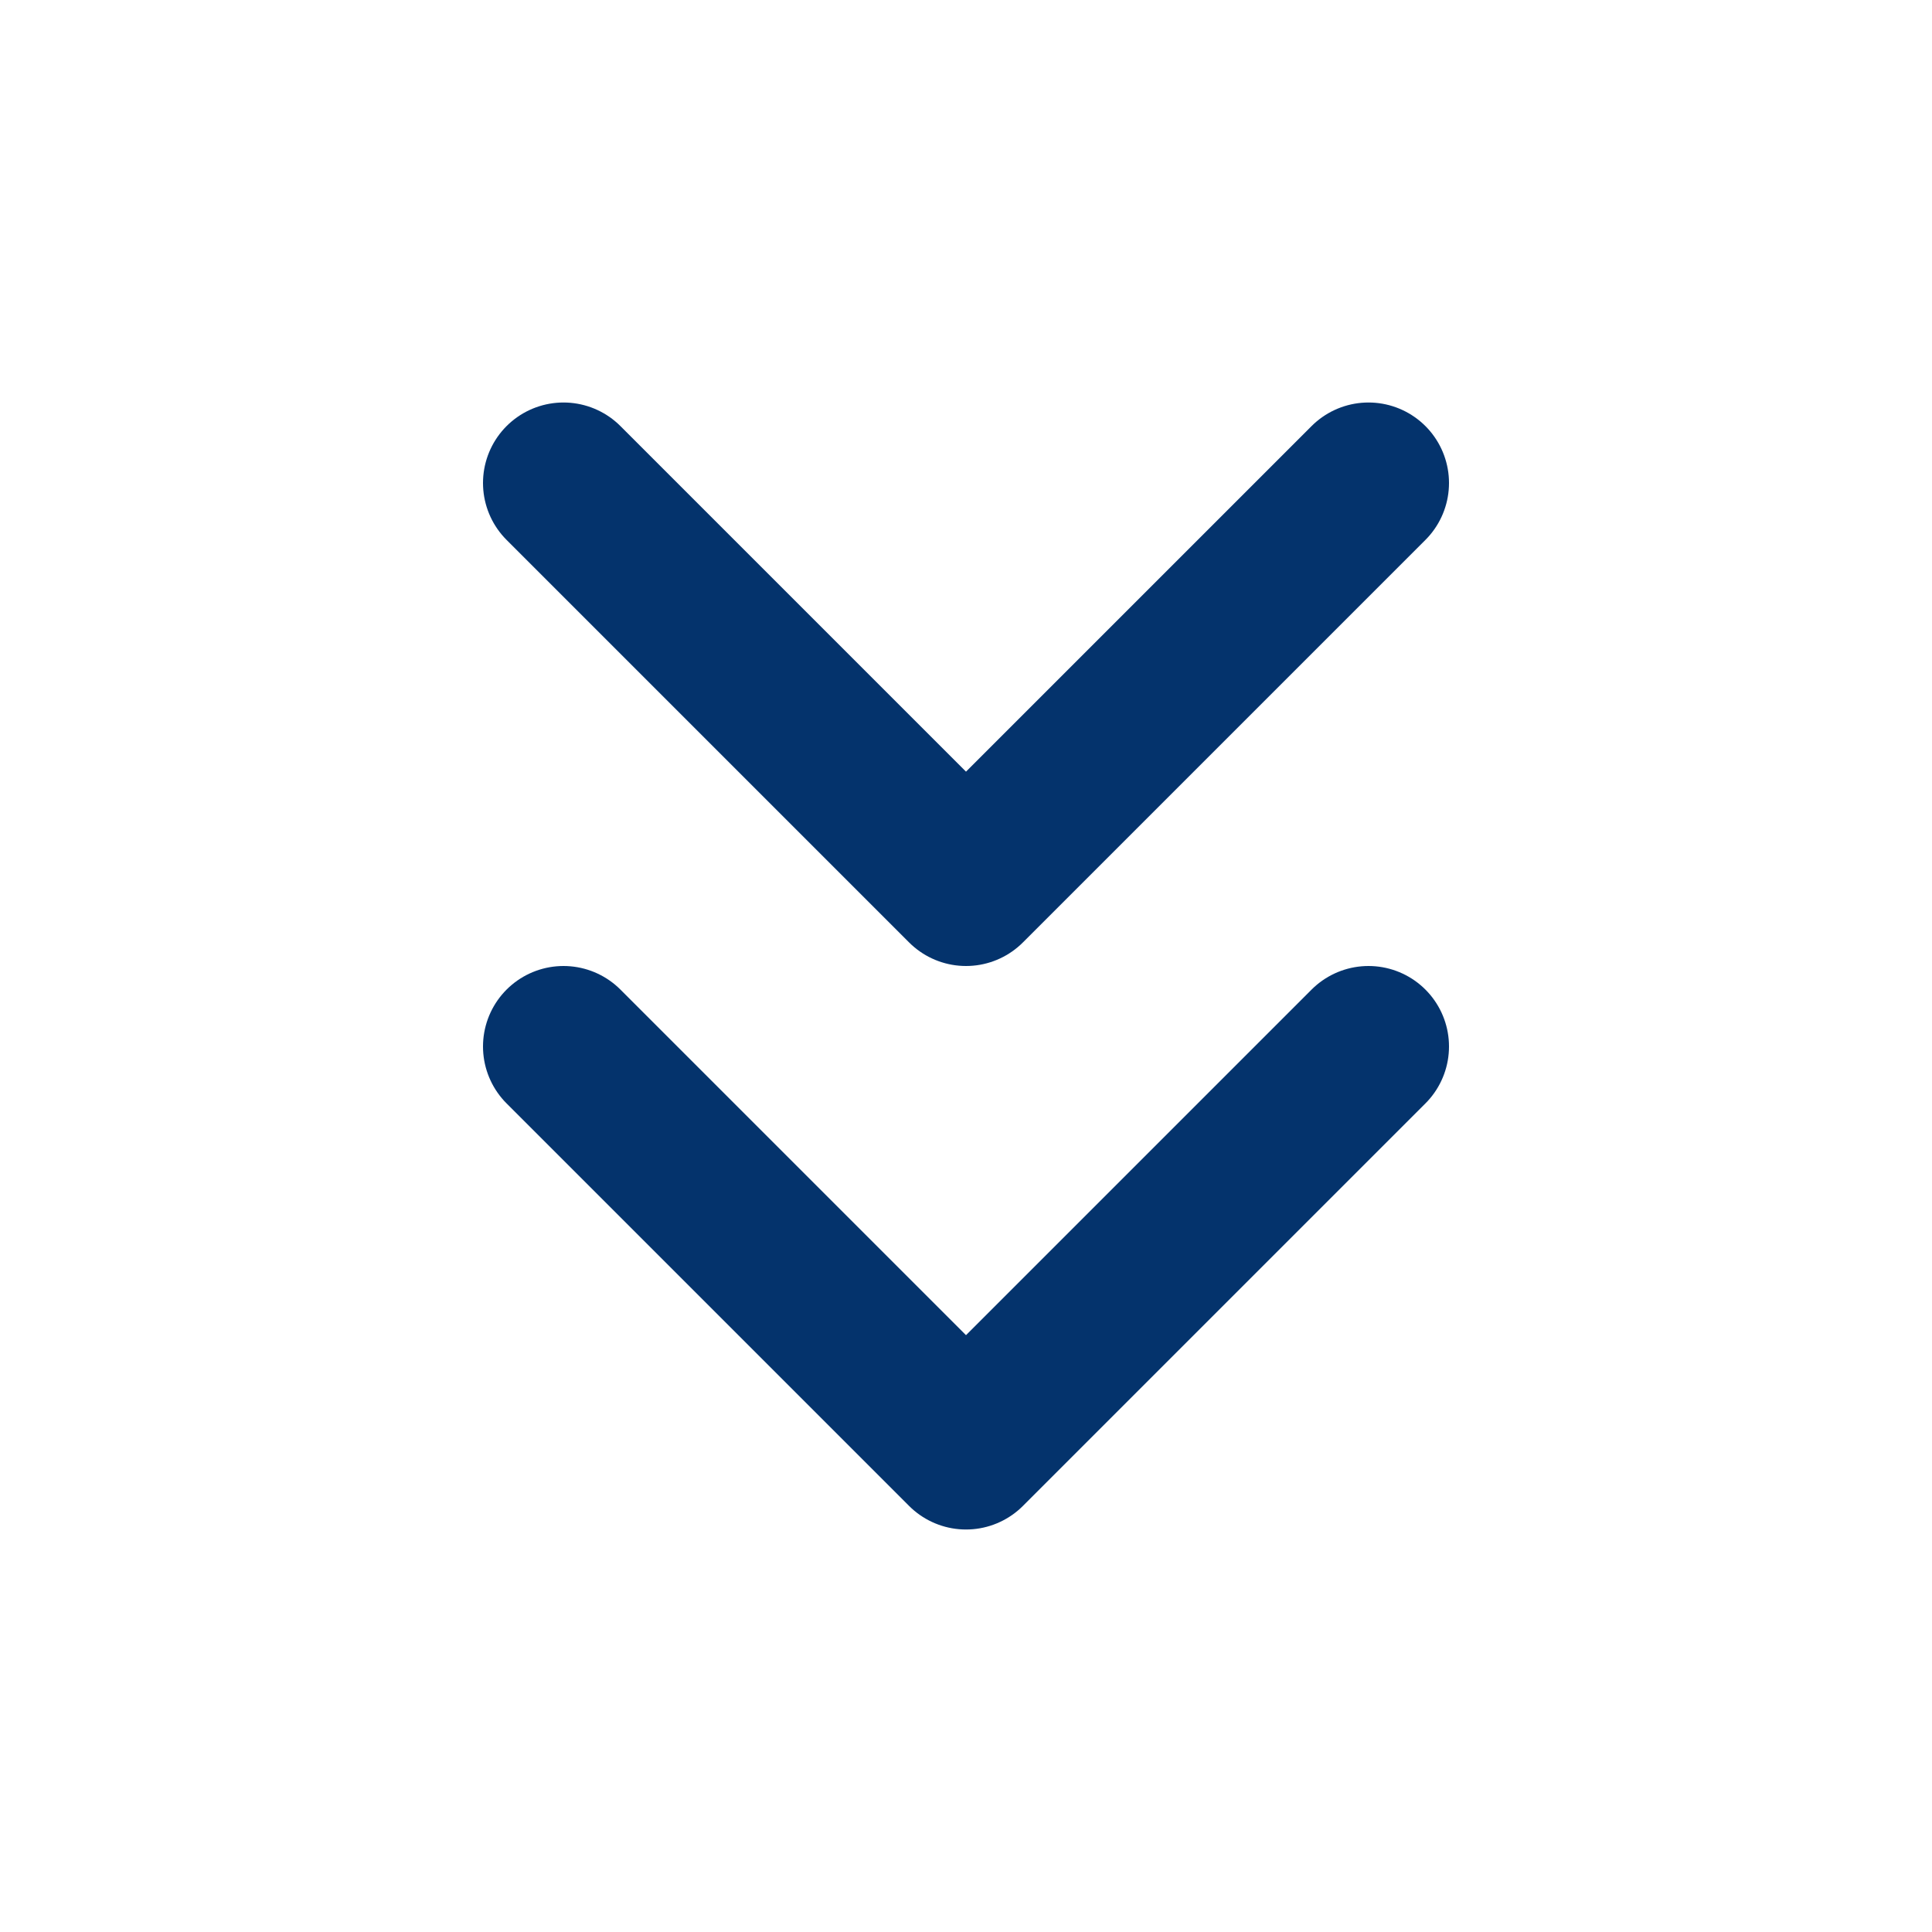
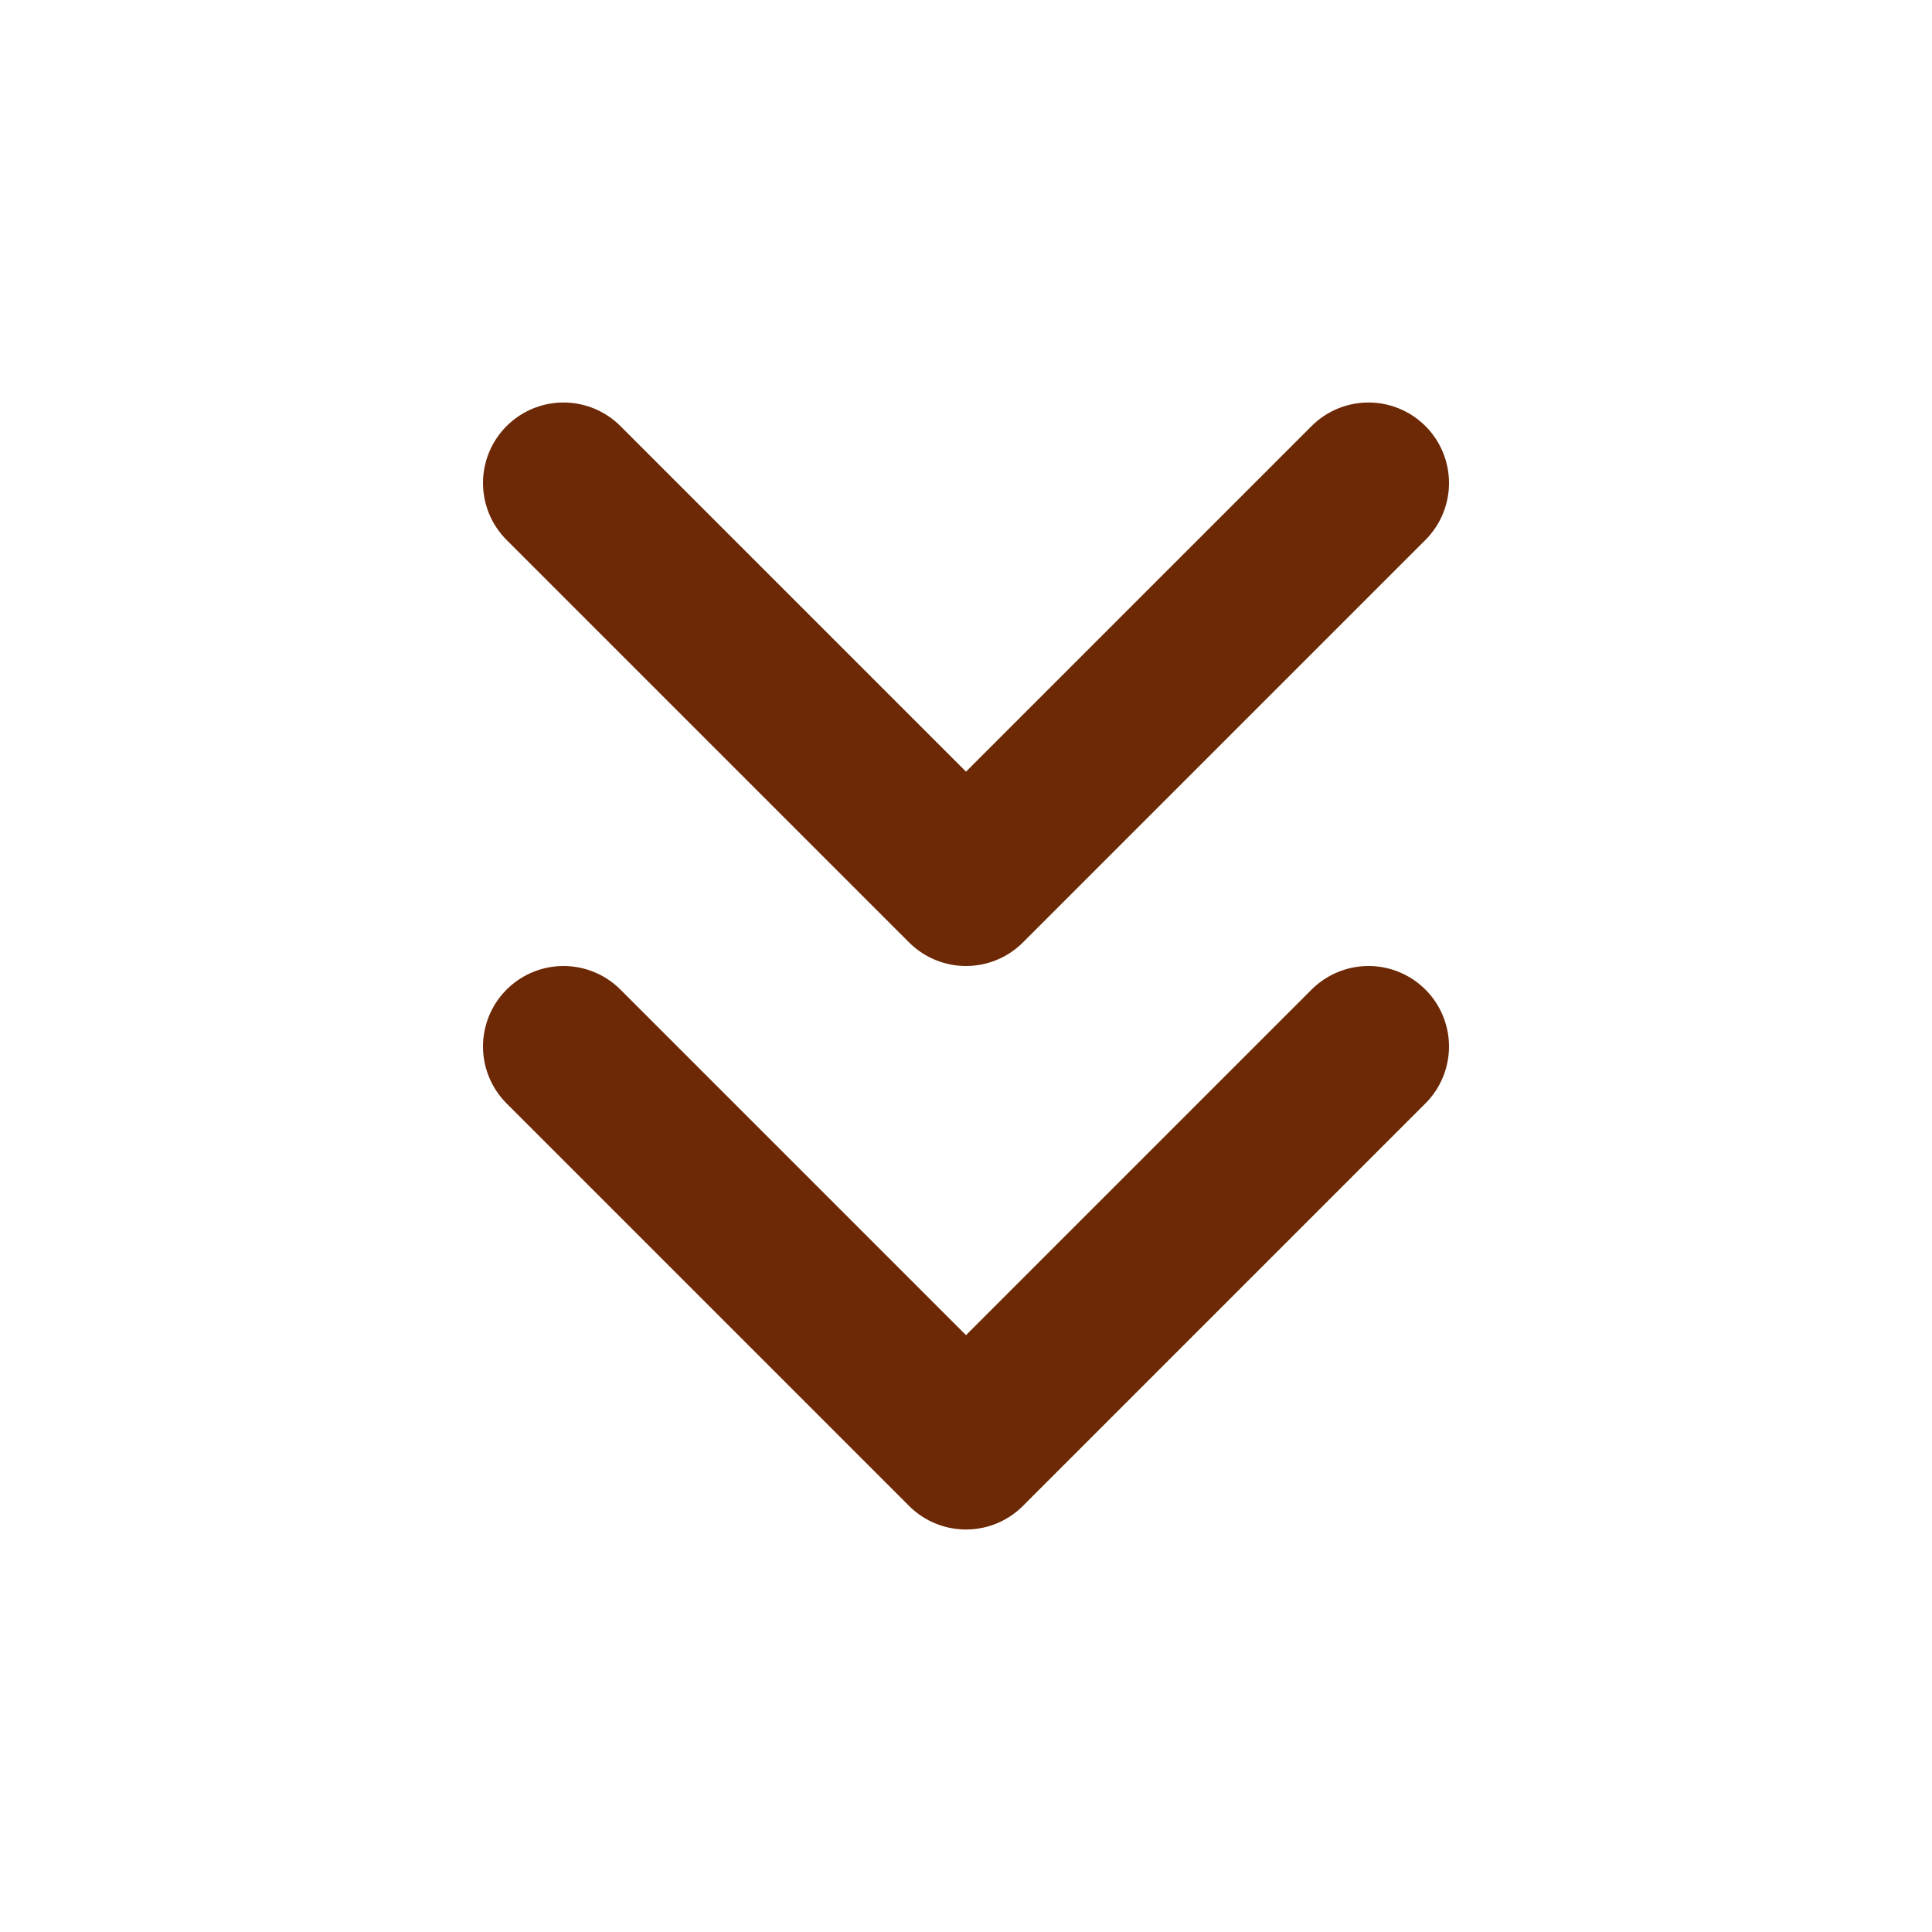
<svg xmlns="http://www.w3.org/2000/svg" width="48" height="48" viewBox="0 0 48 48" fill="none">
-   <path d="M14 26L24 36L34 26M14 12L24 22L34 12" stroke="#04336C" stroke-width="4" stroke-linecap="round" stroke-linejoin="round" />
+   <path d="M14 26L24 36L34 26M14 12L24 22L34 12" stroke="#6D2805" stroke-width="4" stroke-linecap="round" stroke-linejoin="round" />
</svg>
